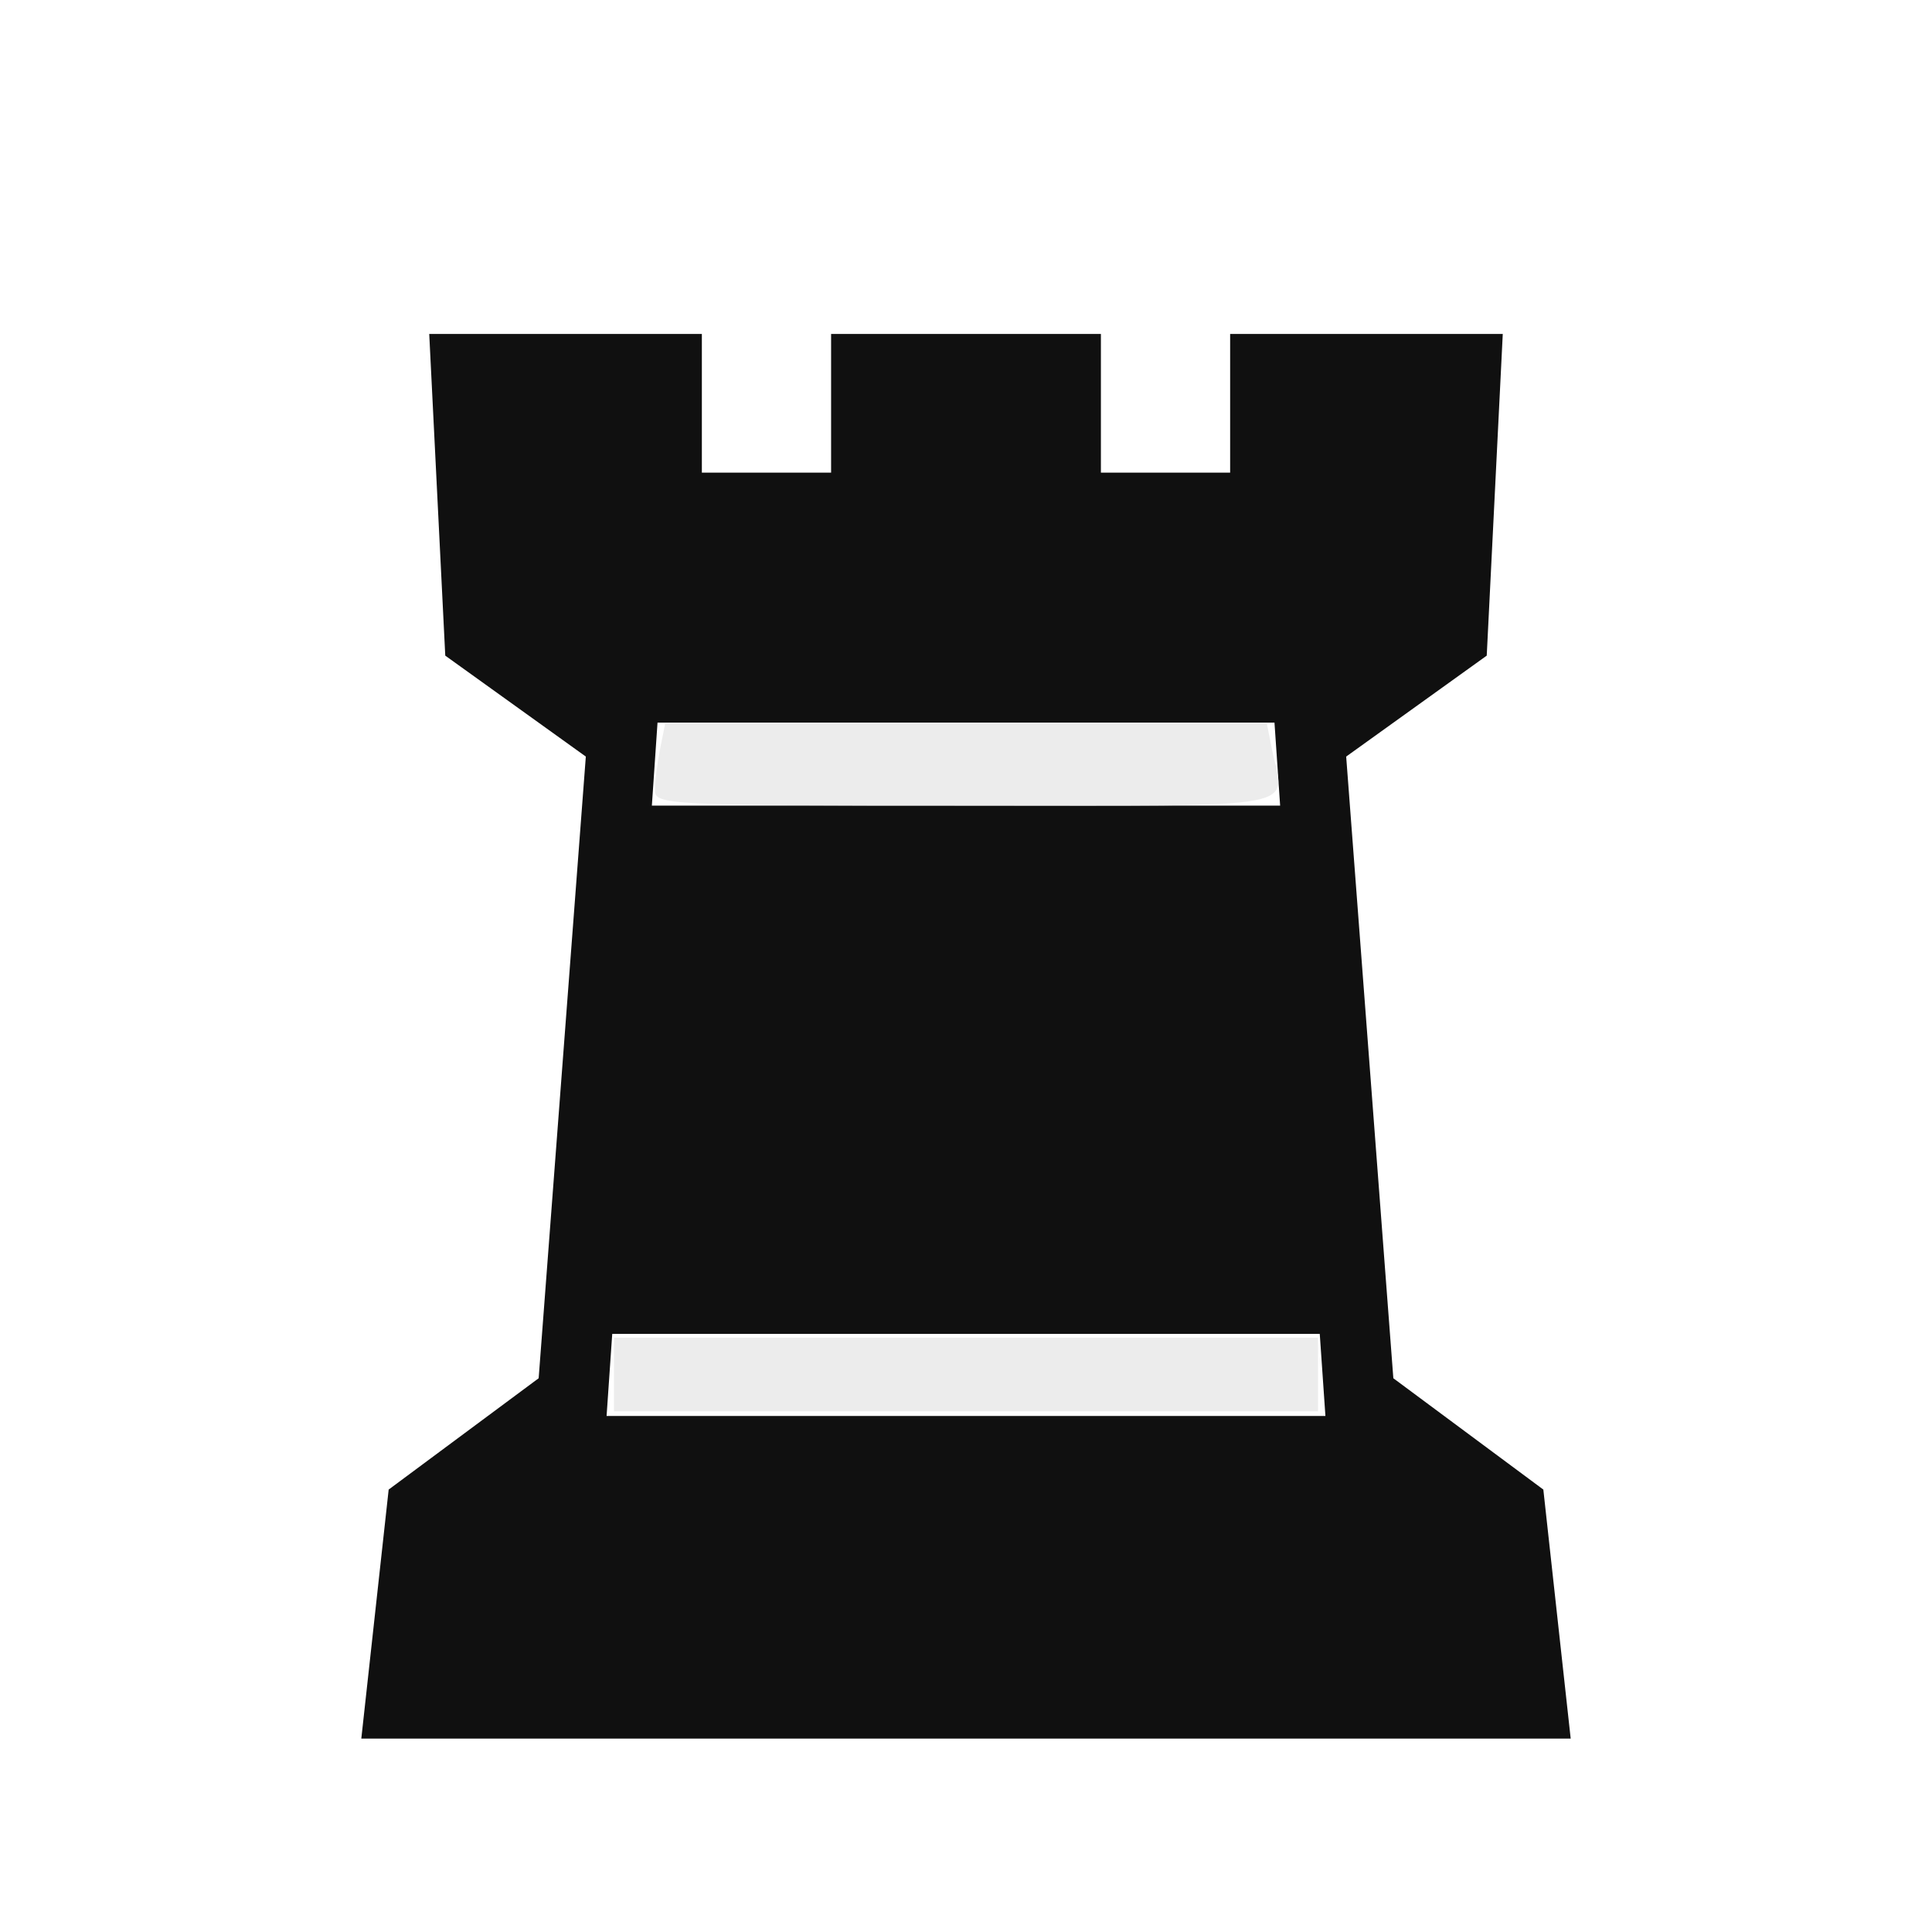
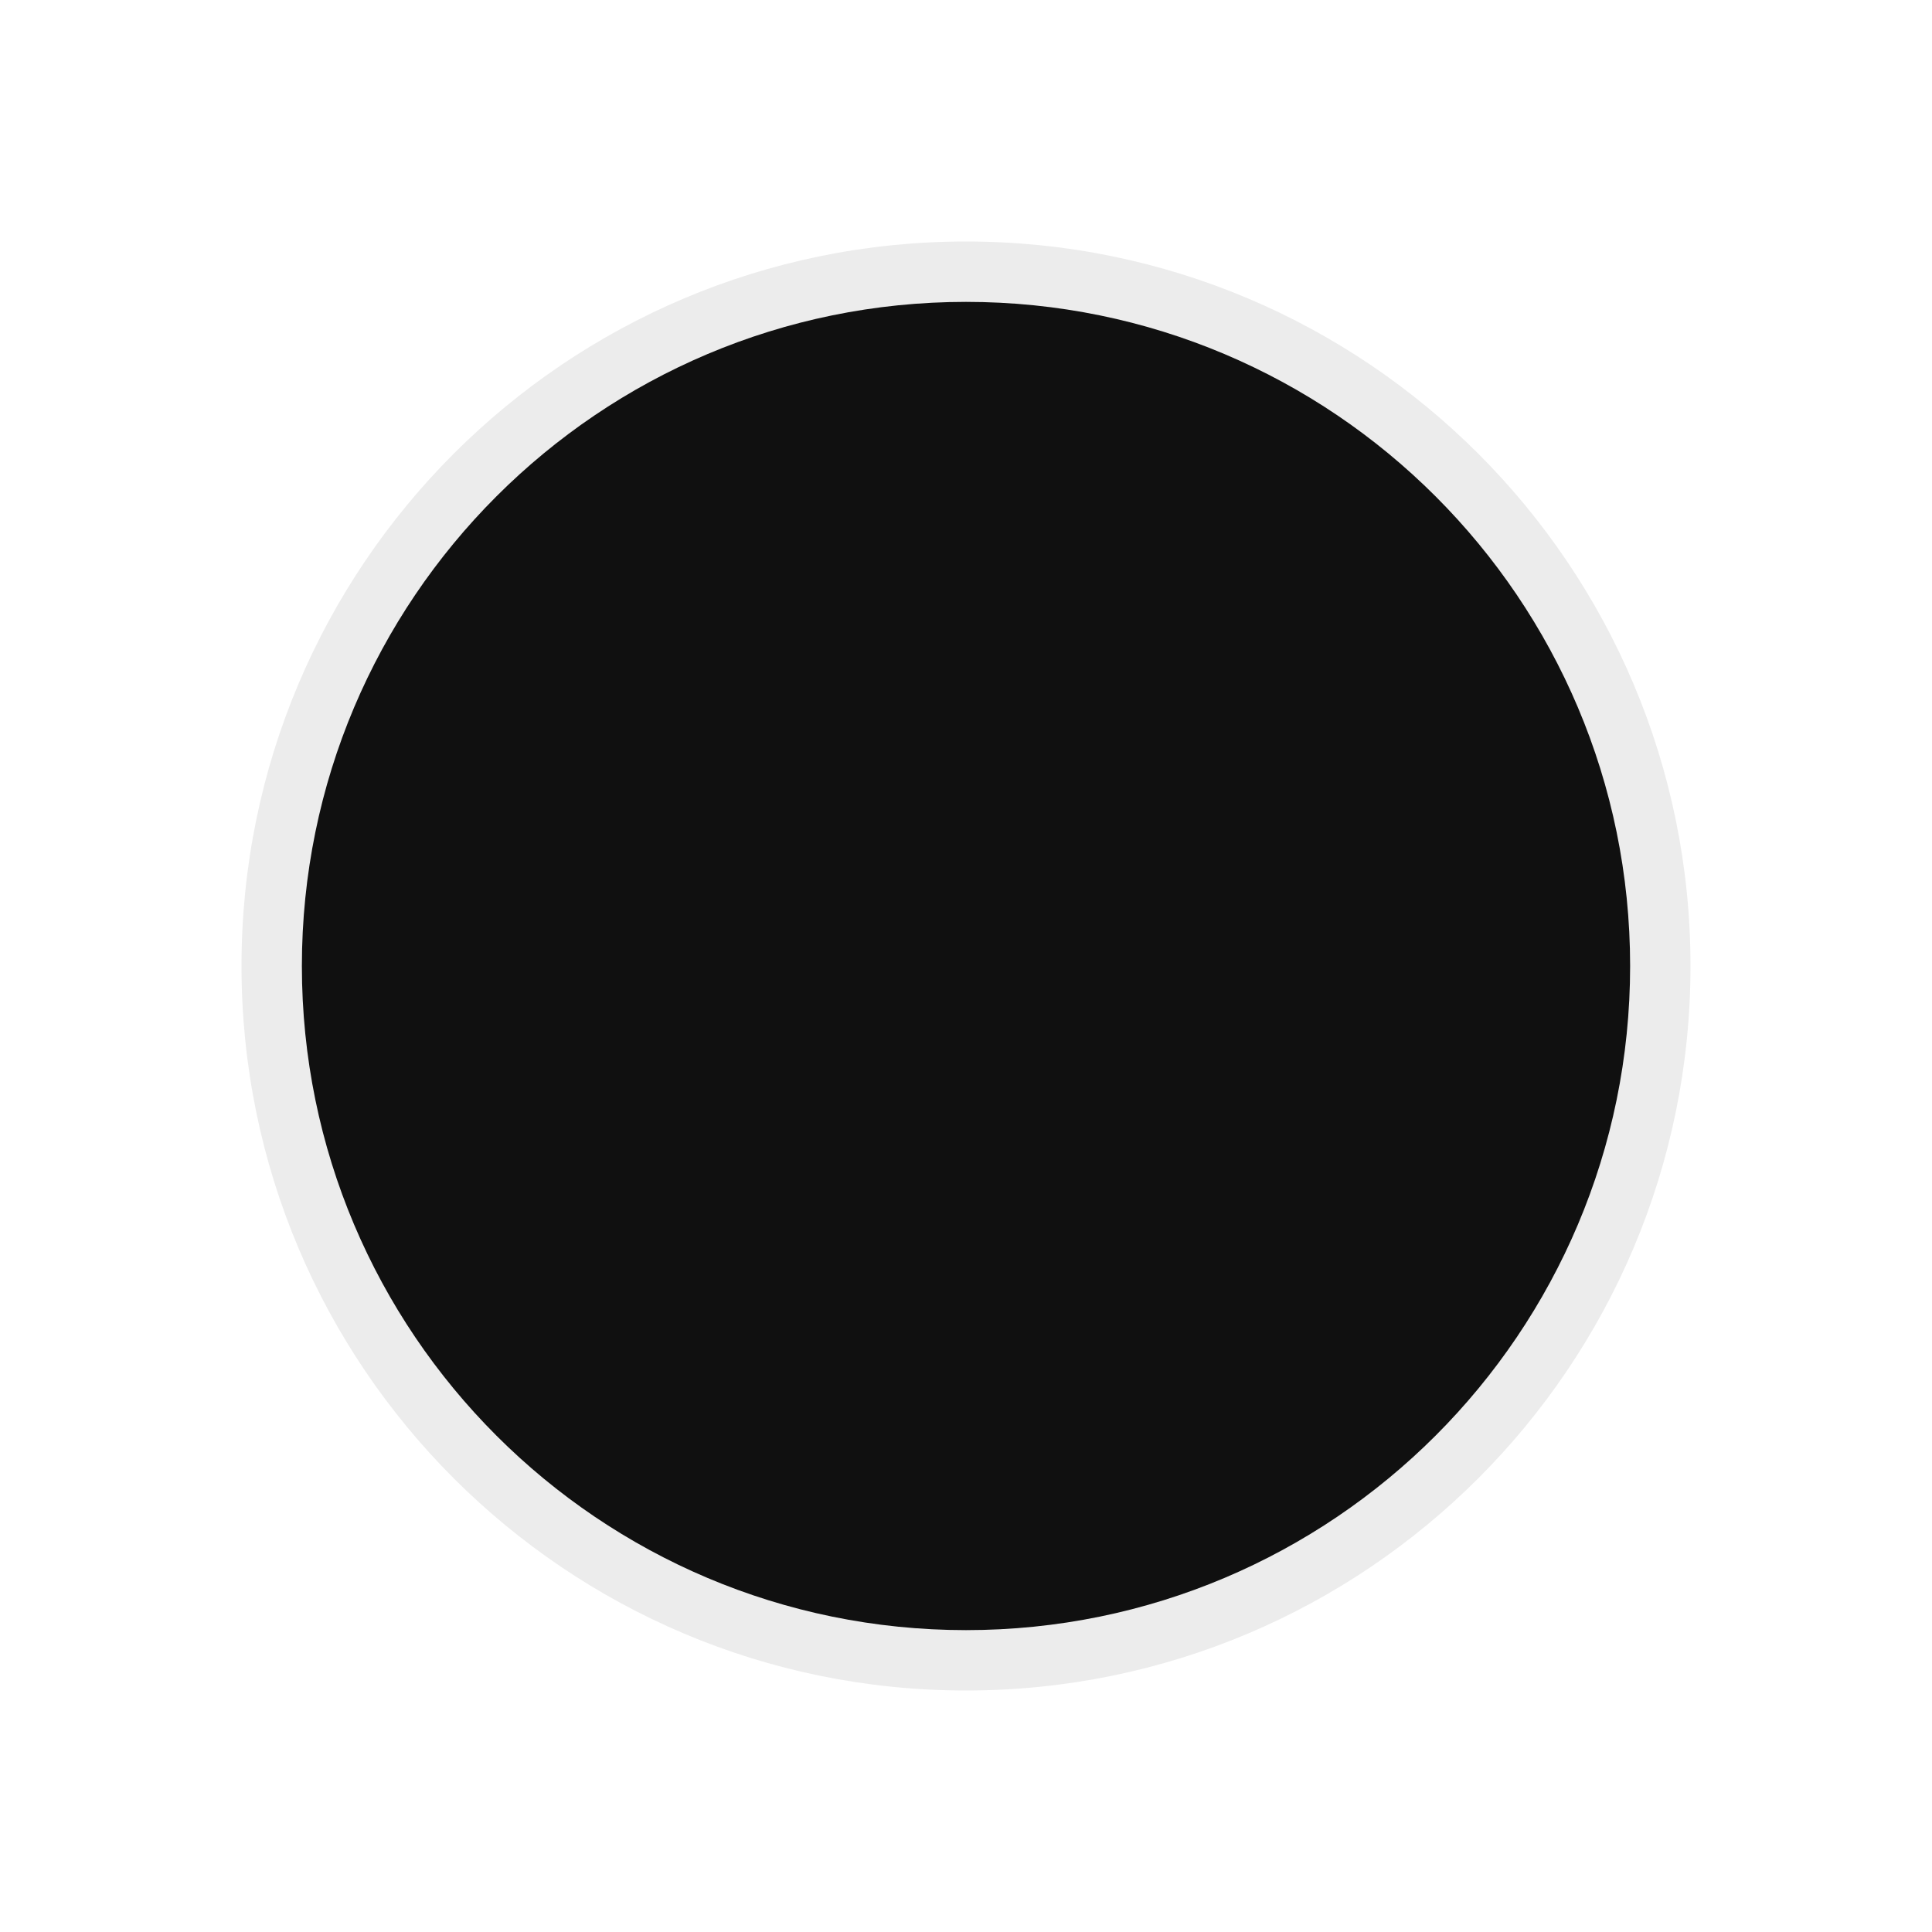
<svg xmlns="http://www.w3.org/2000/svg" viewBox="0 0 2048 2048" id="svg2" version="1.1" width="100%" height="100%">
  <defs id="defs10" />
  <g transform="matrix(1 0 0 -1 0 2048)" id="g4">
-     <path fill="#101010" d="M1024 205h-641l29 264l159 118l50 659l-149 107l-17 341h289v-147h137v147h143h143v-147h137v147h289l-17 -341l-149 -107l50 -659l159 -118l29 -264h-641zM1024 1194h333l-6 88h-327h-327l-6 -88h333zM1024 547h381l-6 87h-375h-375l-6 -87h381z" id="path6" />
+     <circle style="fill:#ececec;fill-opacity:1;stroke:#101010;stroke-width:0;stroke-linecap:round;stroke-linejoin:miter;stroke-miterlimit:3.8;stroke-opacity:1;stroke-dasharray:none;stroke-dashoffset:0" cx="1024" cy="1024" r="768" />
+     <circle style="fill:#101010;fill-opacity:1;stroke:#101010;stroke-width:0;stroke-linecap:round;stroke-linejoin:miter;stroke-miterlimit:3.8;stroke-opacity:1;stroke-dasharray:none;stroke-dashoffset:0" cx="1024" cy="1024" r="704" />
  </g>
-   <path style="fill:#ececec;fill-opacity:1;stroke:#101010;stroke-width:0;stroke-linecap:round;stroke-linejoin:miter;stroke-miterlimit:3.8;stroke-opacity:1;stroke-dasharray:none;stroke-dashoffset:0" d="m 650.847,1457.031 0,-39.051 373.153,0 373.152,0 0,39.051 0,39.051 -373.152,0 -373.153,0 0,-39.051 z" id="path2989" />
-   <path style="fill:#ececec;fill-opacity:1;stroke:#101010;stroke-width:0;stroke-linecap:round;stroke-linejoin:miter;stroke-miterlimit:3.8;stroke-opacity:1;stroke-dasharray:none;stroke-dashoffset:0" d="m 694.237,837.641 c 0,-8.949 2.441,-28.475 5.424,-43.39 l 5.424,-27.119 318.915,0 318.915,0 5.424,27.119 c 13.066,65.329 43.88,59.661 -324.339,59.661 -316.649,0 -329.763,-0.647 -329.763,-16.271 z" id="path2991" />
</svg>
